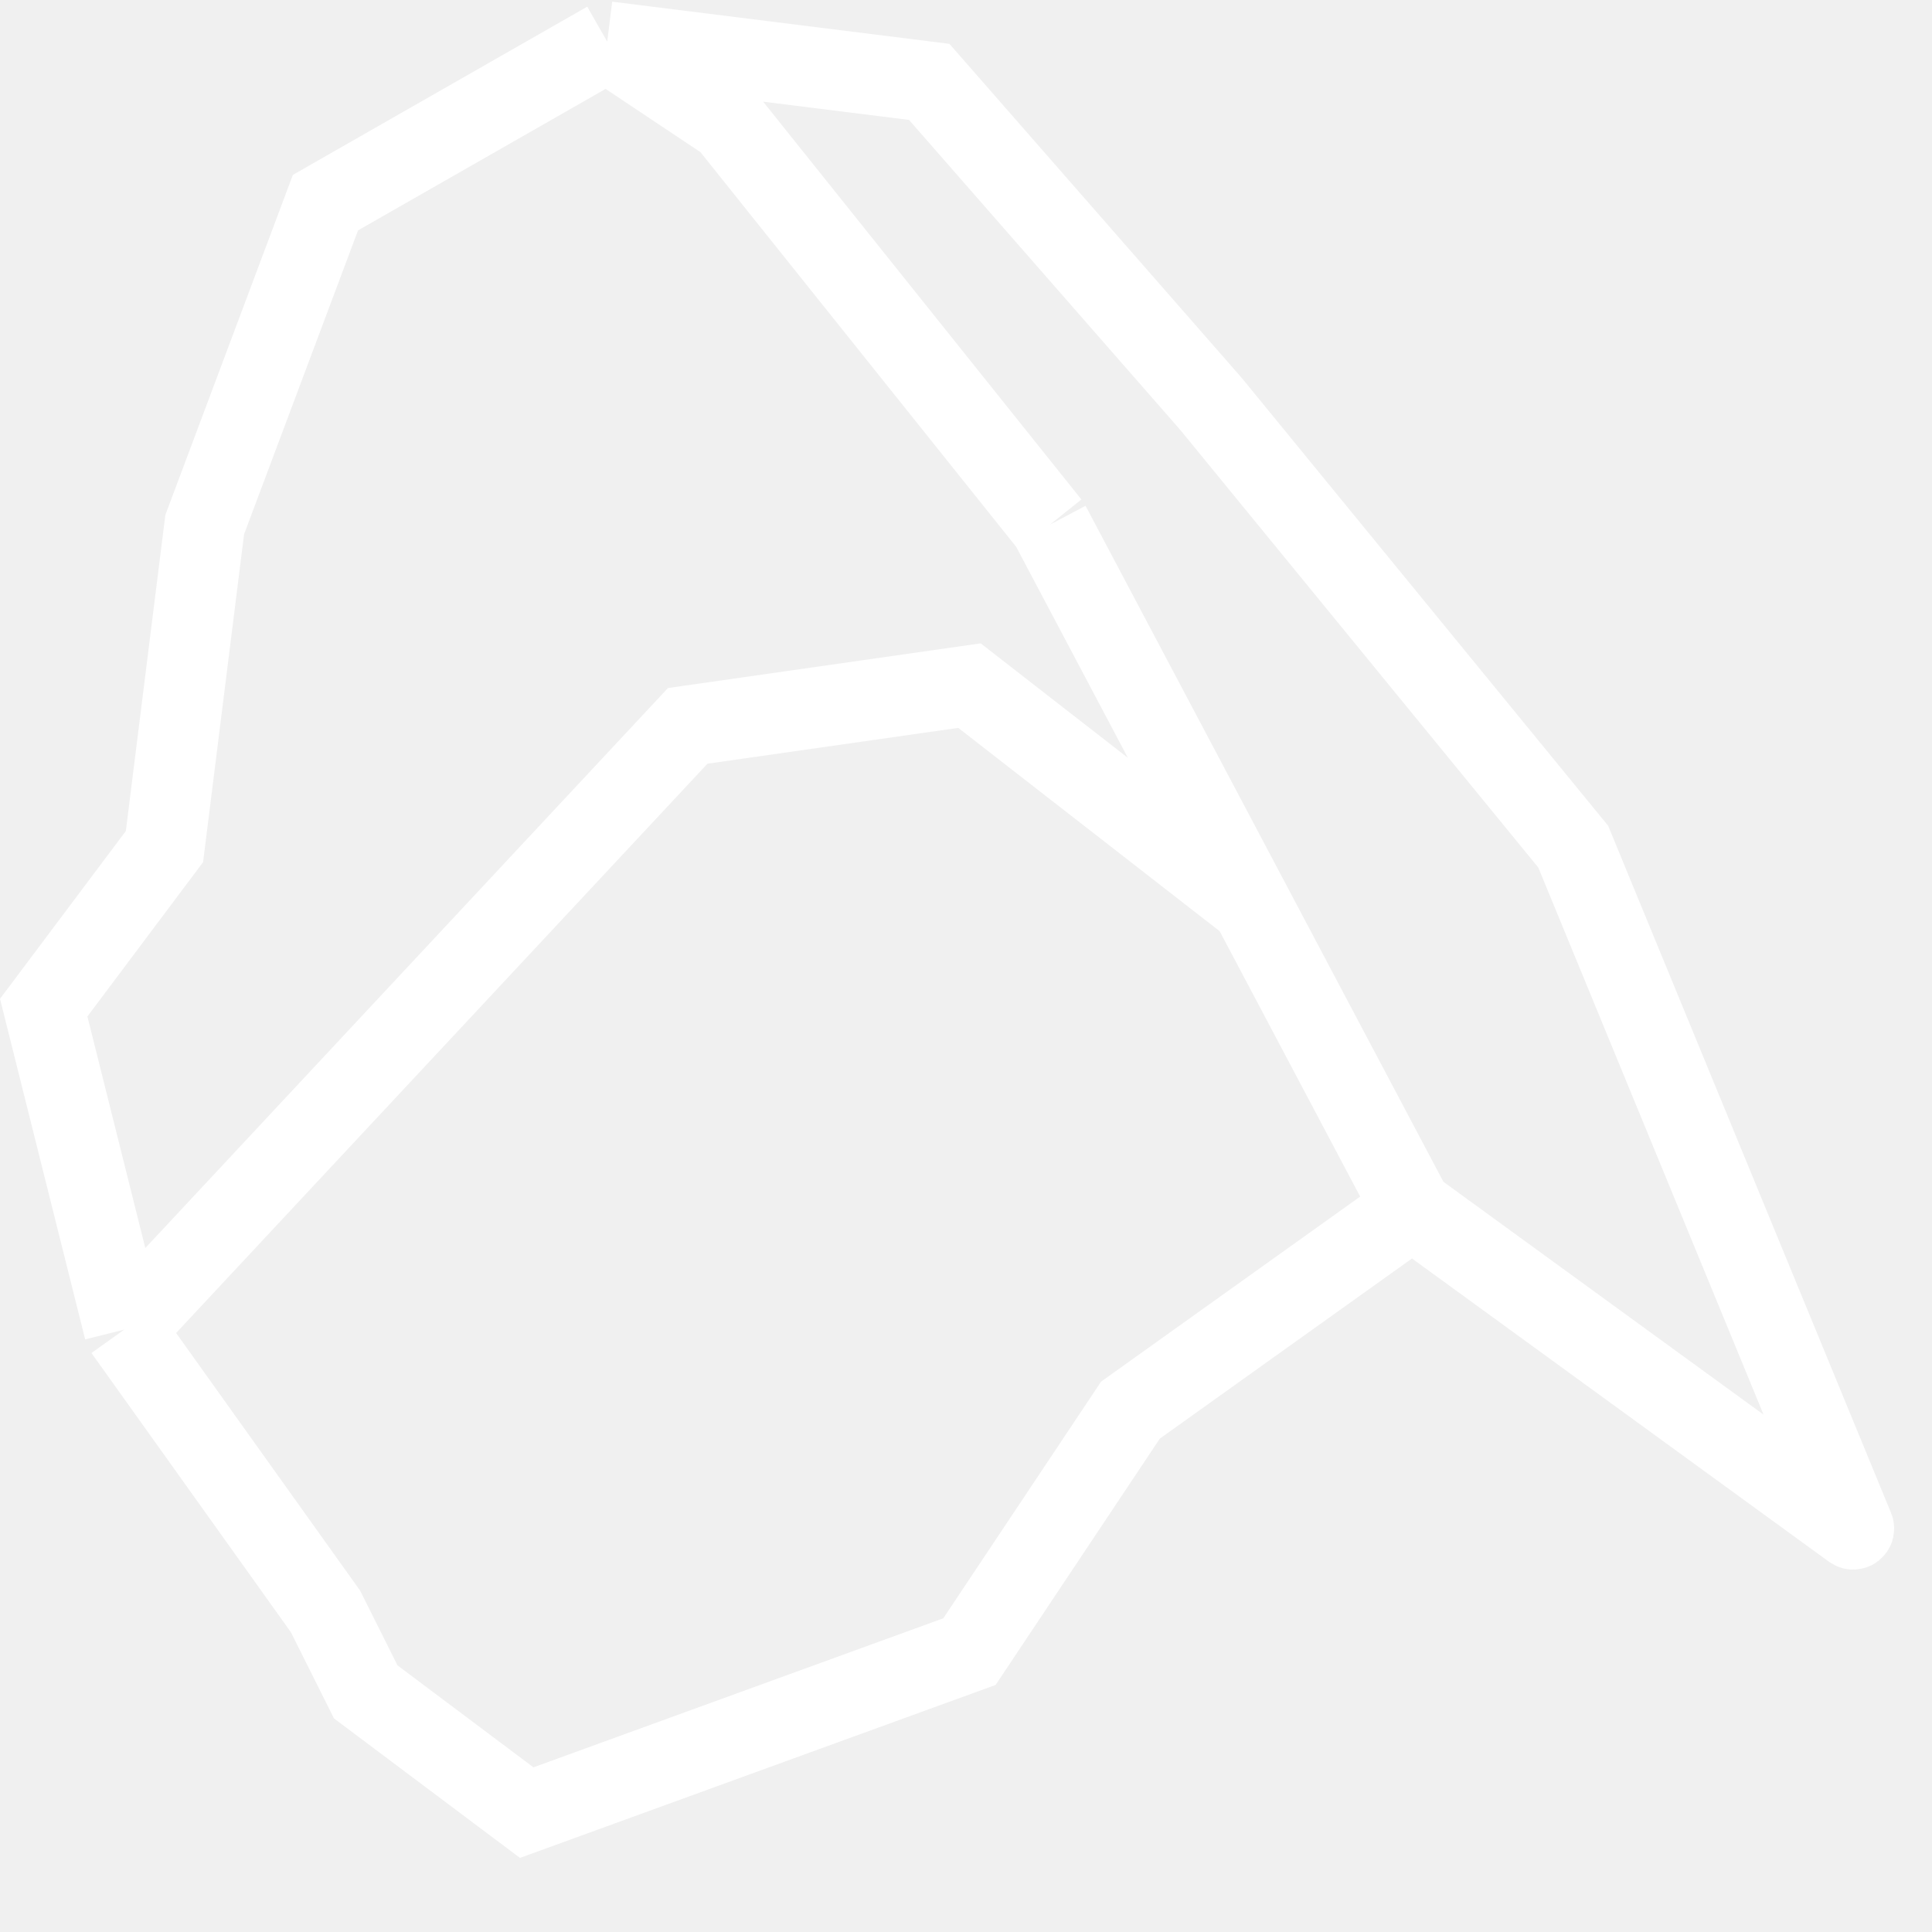
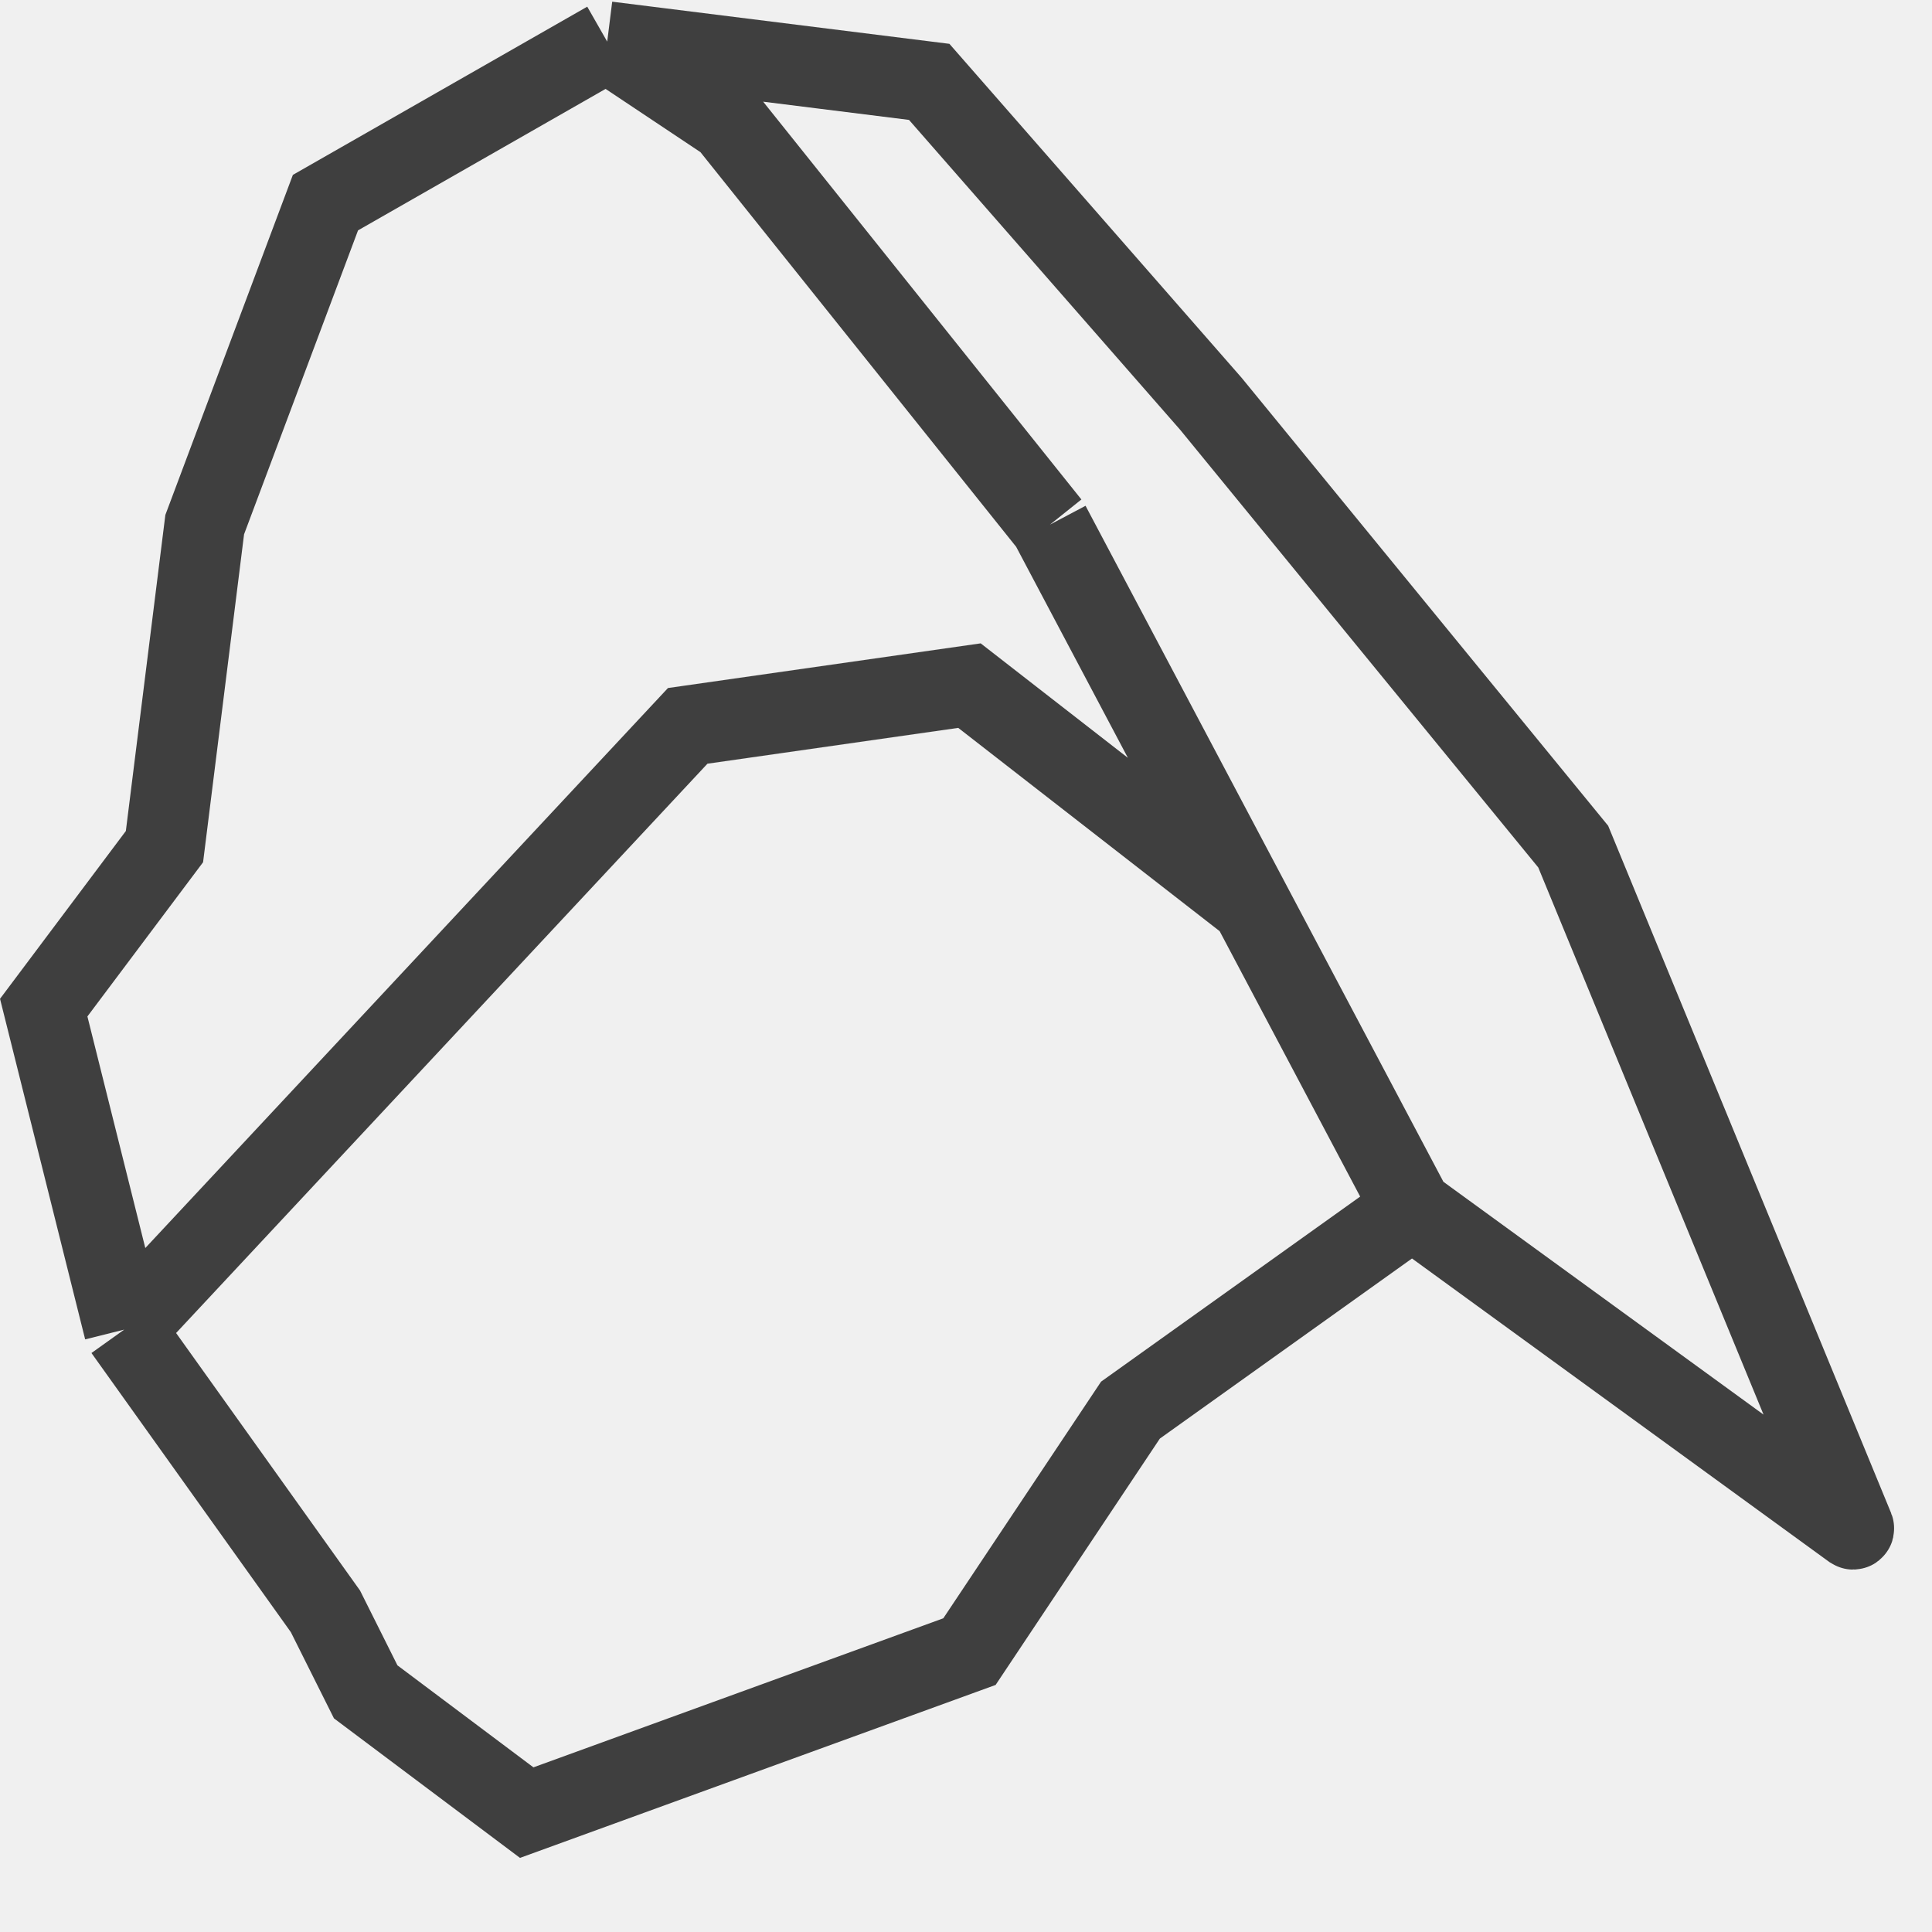
<svg xmlns="http://www.w3.org/2000/svg" width="24" height="24" viewBox="0 0 24 24" fill="none">
-   <path d="M7.543 0.517L9.043 1.517L13.043 6.517M7.543 0.517L4.043 2.517L2.543 6.517L2.043 10.517L0.543 12.517L1.543 16.517M7.543 0.517L11.543 1.017L15.043 5.017L19.543 10.517L23.029 18.984C23.033 18.994 23.023 19.002 23.014 18.996L17.543 15.017M13.043 6.517L17.543 15.017M13.043 6.517L15.543 11.239L12.043 8.517L8.543 9.017L1.543 16.517M17.543 15.017L14.043 17.517L12.043 20.517L6.543 22.517L4.543 21.017L4.043 20.017L1.543 16.517" stroke="white" />
+   <path d="M7.543 0.517L9.043 1.517L13.043 6.517M7.543 0.517L4.043 2.517L2.543 6.517L2.043 10.517L0.543 12.517L1.543 16.517M7.543 0.517L11.543 1.017L15.043 5.017L19.543 10.517L23.029 18.984C23.033 18.994 23.023 19.002 23.014 18.996L17.543 15.017M13.043 6.517L17.543 15.017M13.043 6.517L15.543 11.239L12.043 8.517L8.543 9.017L1.543 16.517M17.543 15.017L14.043 17.517L12.043 20.517L6.543 22.517L4.543 21.017L4.043 20.017L1.543 16.517" stroke="#3F3F3F" />
</svg>
